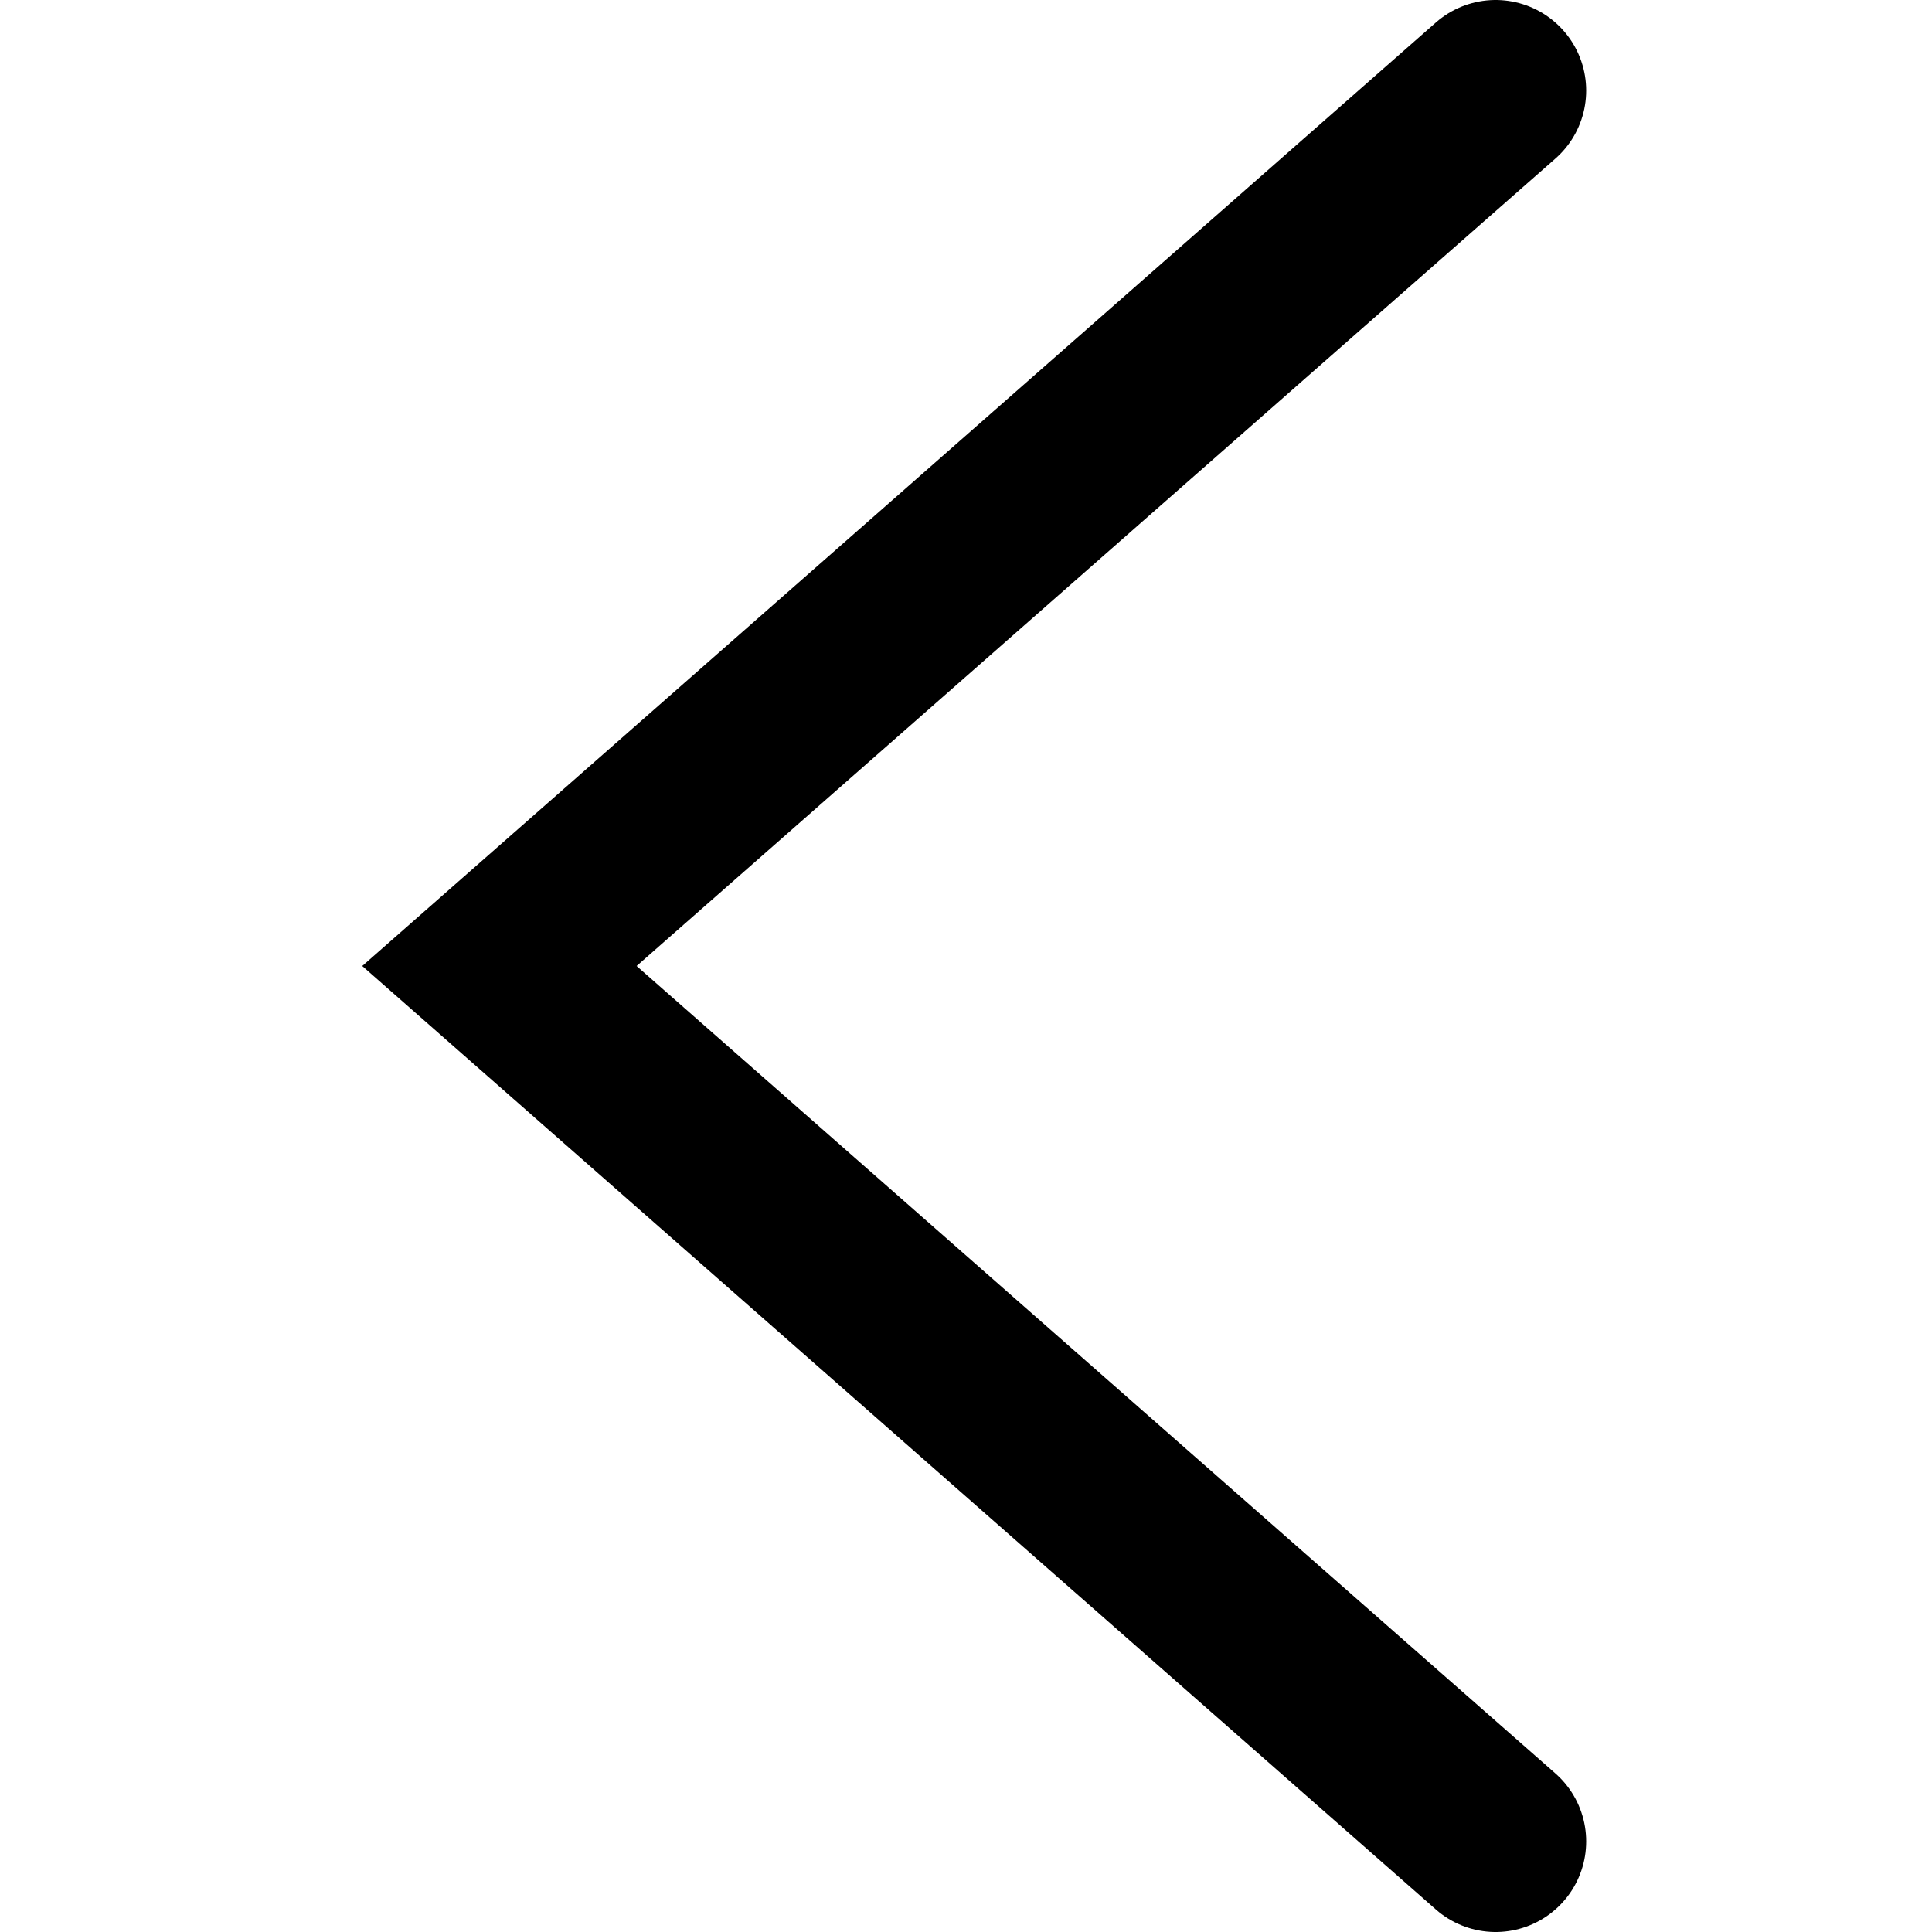
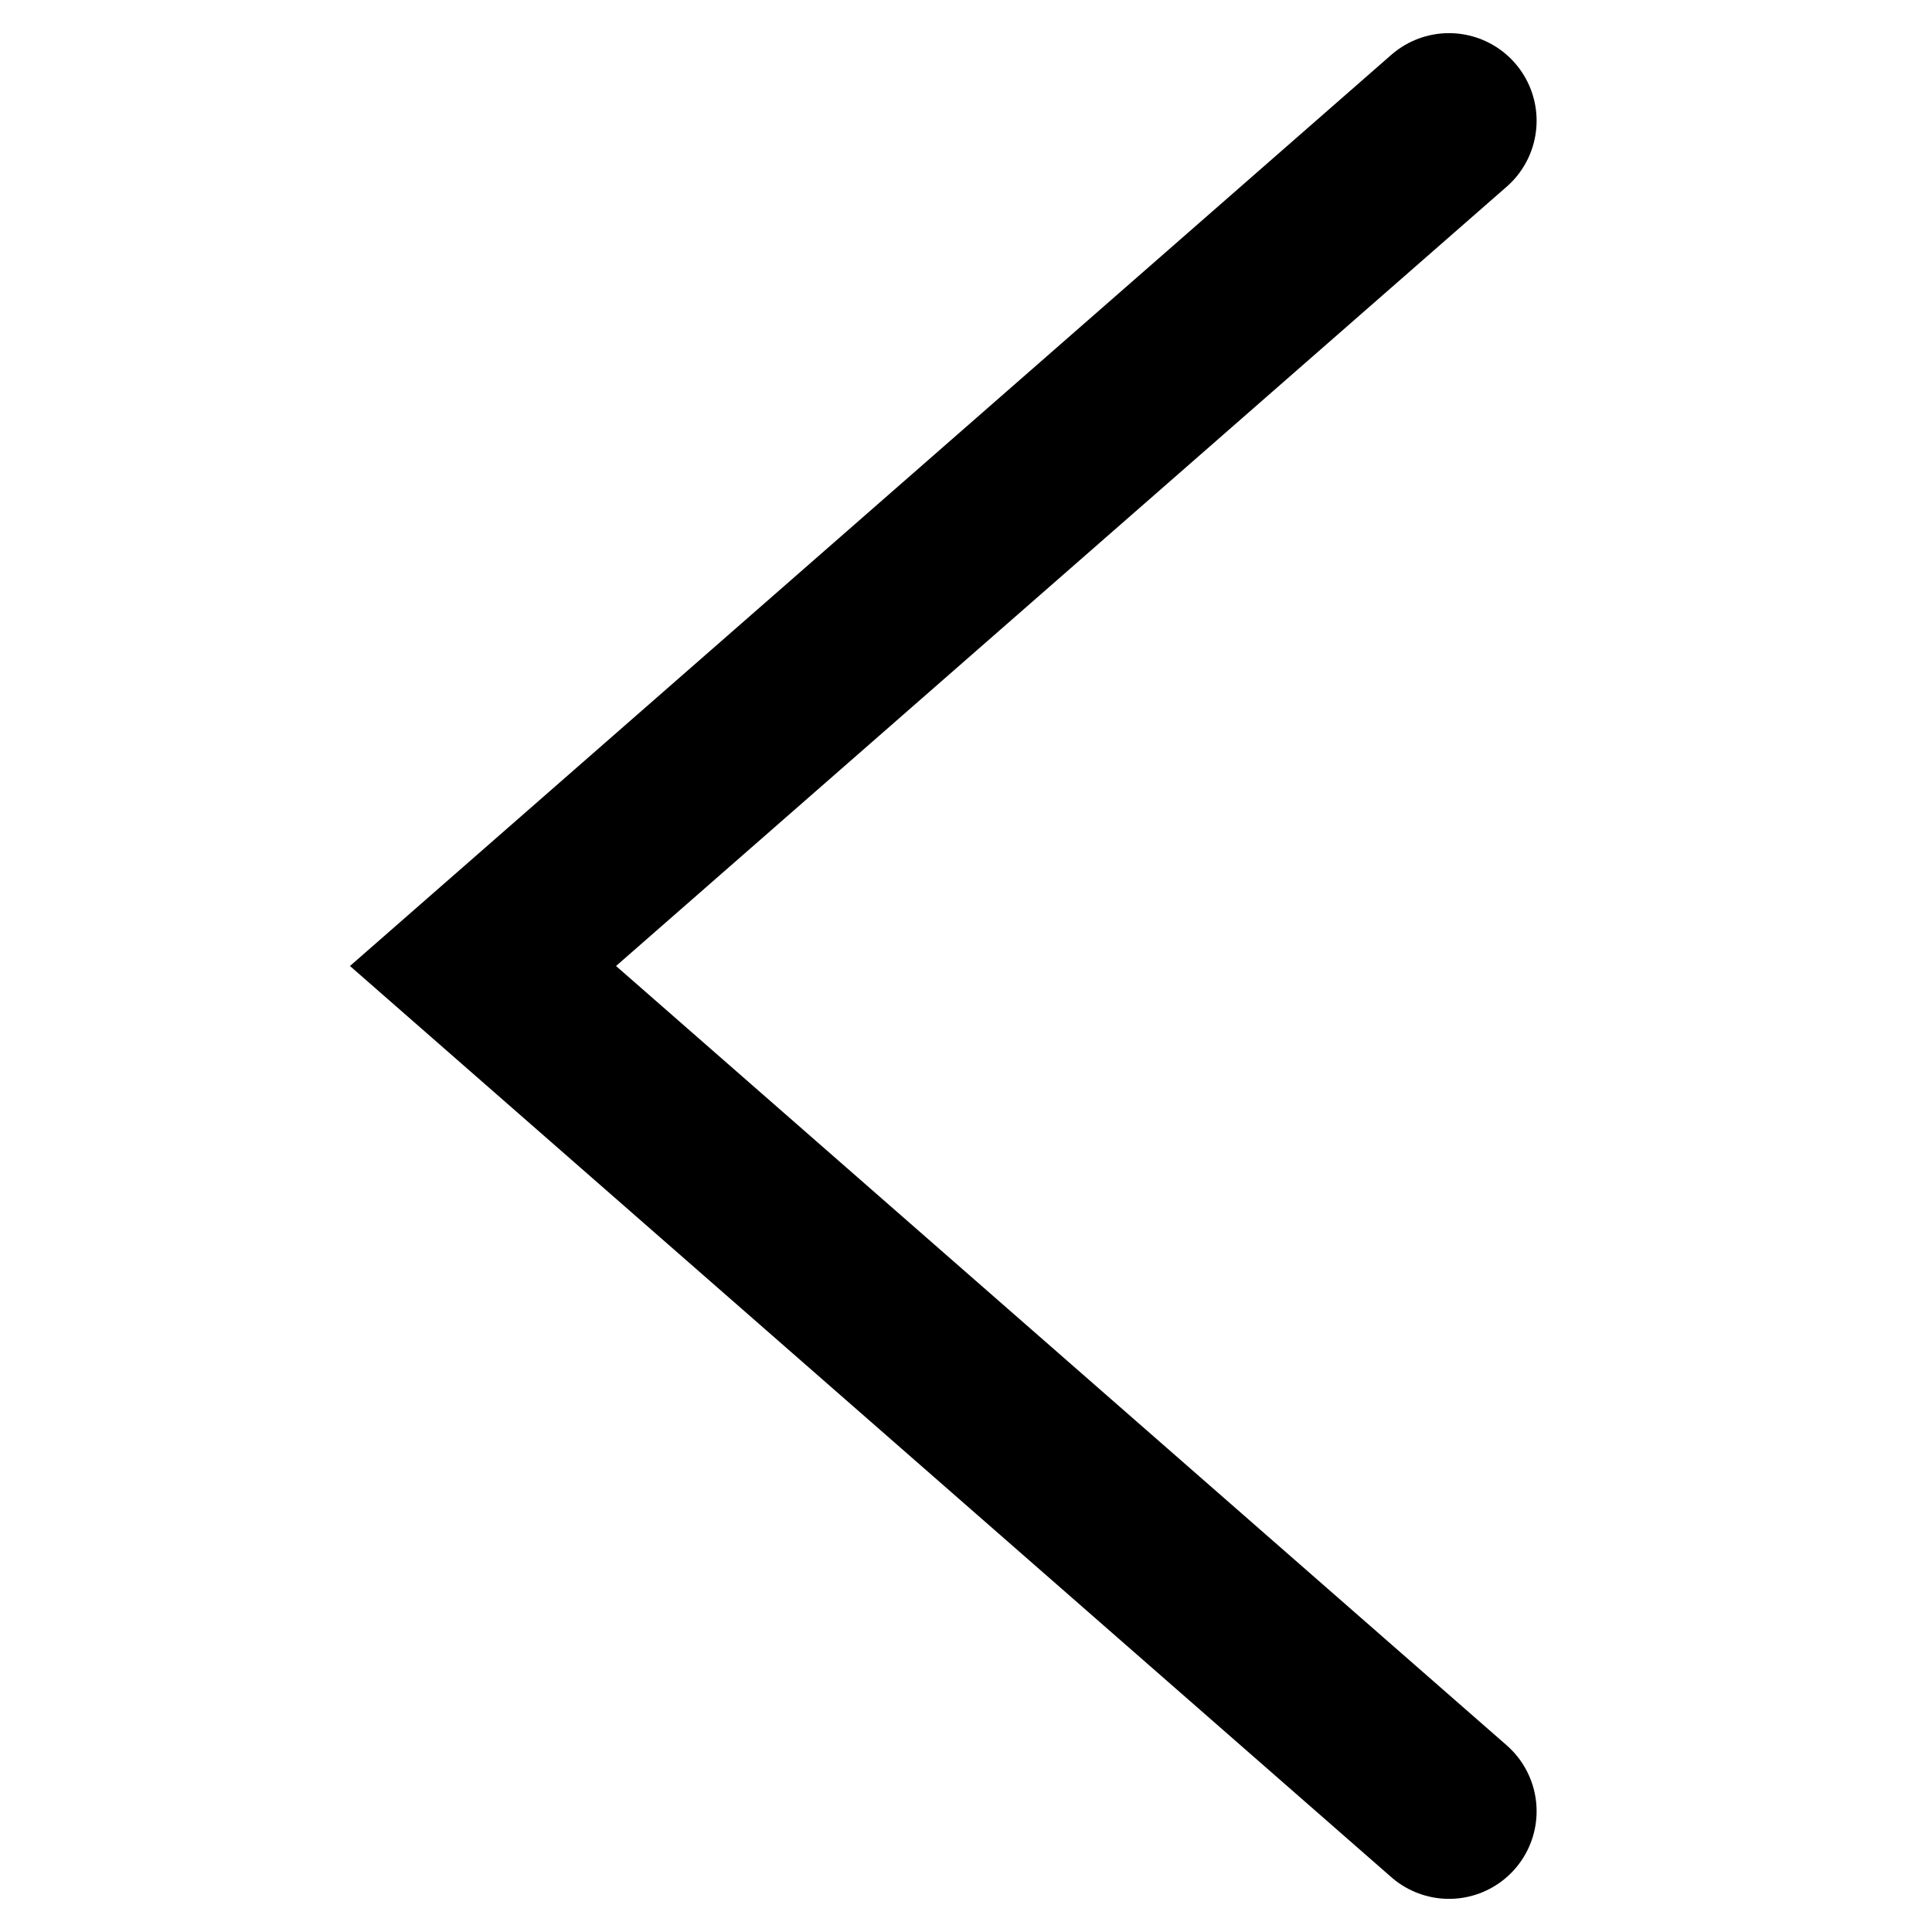
<svg xmlns="http://www.w3.org/2000/svg" width="16" height="16" viewBox="0 0 16 16" fill="none" version="1.1" id="svg4580">
  <defs id="defs4584" />
-   <path style="fill:none;stroke:#000000;stroke-width:1.5;stroke-linecap:round;stroke-linejoin:miter;stroke-miterlimit:4;stroke-dasharray:none;stroke-opacity:1" d="M 12.386,0.75 4.136,8 12.386,15.25" id="path940" />
+   <path style="fill:none;stroke:#000000;stroke-width:1.451;stroke-linecap:round;stroke-linejoin:miter;stroke-miterlimit:4;stroke-dasharray:none;stroke-opacity:1" d="m 12,1 -8,7 8,7" id="path940" />
</svg>
